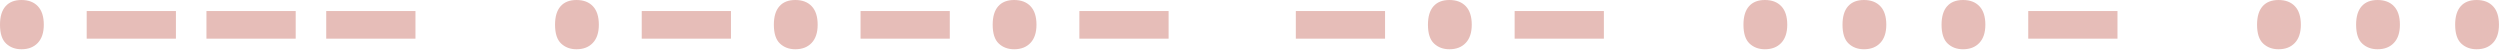
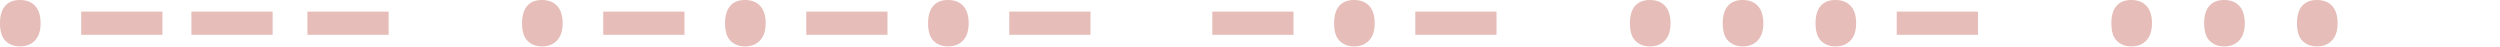
- <svg xmlns="http://www.w3.org/2000/svg" width="403px" height="8px" viewBox="0 0 403 8" version="1.1">
+ <svg xmlns="http://www.w3.org/2000/svg" width="431px" height="8px" viewBox="0 0 431 8" version="1.1">
  <g id="Group-4-Copy" stroke="none" stroke-width="1" fill="none" fill-rule="evenodd">
-     <path d="M3.457,7.939 C4.57,7.939 5.449,7.598 6.094,6.914 C6.738,6.23 7.061,5.254 7.061,3.984 C7.061,2.676 6.743,1.685 6.108,1.011 C5.474,0.337 4.59,0 3.457,0 C2.344,0 1.489,0.337 0.894,1.011 C0.298,1.685 0,2.676 0,3.984 C0,5.391 0.327,6.401 0.981,7.017 C1.636,7.632 2.461,7.939 3.457,7.939 Z" id="Path" fill="#E6BDB8" fill-rule="nonzero" />
-     <polygon id="Path" fill="#E6BDB8" fill-rule="nonzero" points="28.359 6.232 28.359 1.779 13.975 1.779 13.975 6.232" />
-     <polygon id="Path" fill="#E6BDB8" fill-rule="nonzero" points="47.666 6.232 47.666 1.779 33.281 1.779 33.281 6.232" />
-     <polygon id="Path" fill="#E6BDB8" fill-rule="nonzero" points="66.973 6.232 66.973 1.779 52.588 1.779 52.588 6.232" />
-     <path d="M92.93,7.939 C94.043,7.939 94.922,7.598 95.566,6.914 C96.211,6.23 96.533,5.254 96.533,3.984 C96.533,2.676 96.216,1.685 95.581,1.011 C94.946,0.337 94.062,0 92.93,0 C91.816,0 90.962,0.337 90.366,1.011 C89.771,1.685 89.473,2.676 89.473,3.984 C89.473,5.391 89.8,6.401 90.454,7.017 C91.108,7.632 91.934,7.939 92.93,7.939 Z" id="Path" fill="#E6BDB8" fill-rule="nonzero" />
-     <polygon id="Path" fill="#E6BDB8" fill-rule="nonzero" points="117.832 6.232 117.832 1.779 103.447 1.779 103.447 6.232" />
-     <path d="M128.203,7.939 C129.316,7.939 130.195,7.598 130.84,6.914 C131.484,6.23 131.807,5.254 131.807,3.984 C131.807,2.676 131.489,1.685 130.854,1.011 C130.22,0.337 129.336,0 128.203,0 C127.09,0 126.235,0.337 125.64,1.011 C125.044,1.685 124.746,2.676 124.746,3.984 C124.746,5.391 125.073,6.401 125.728,7.017 C126.382,7.632 127.207,7.939 128.203,7.939 Z" id="Path" fill="#E6BDB8" fill-rule="nonzero" />
-     <polygon id="Path" fill="#E6BDB8" fill-rule="nonzero" points="153.105 6.232 153.105 1.779 138.721 1.779 138.721 6.232" />
-     <path d="M163.477,7.939 C164.59,7.939 165.469,7.598 166.113,6.914 C166.758,6.23 167.08,5.254 167.08,3.984 C167.08,2.676 166.763,1.685 166.128,1.011 C165.493,0.337 164.609,0 163.477,0 C162.363,0 161.509,0.337 160.913,1.011 C160.317,1.685 160.02,2.676 160.02,3.984 C160.02,5.391 160.347,6.401 161.001,7.017 C161.655,7.632 162.48,7.939 163.477,7.939 Z" id="Path" fill="#E6BDB8" fill-rule="nonzero" />
-     <polygon id="Path" fill="#E6BDB8" fill-rule="nonzero" points="188.379 6.232 188.379 1.779 173.994 1.779 173.994 6.232" />
-     <polygon id="Path" fill="#E6BDB8" fill-rule="nonzero" points="223.271 6.232 223.271 1.779 208.887 1.779 208.887 6.232" />
-     <path d="M233.643,7.939 C234.756,7.939 235.635,7.598 236.279,6.914 C236.924,6.23 237.246,5.254 237.246,3.984 C237.246,2.676 236.929,1.685 236.294,1.011 C235.659,0.337 234.775,0 233.643,0 C232.529,0 231.675,0.337 231.079,1.011 C230.483,1.685 230.186,2.676 230.186,3.984 C230.186,5.391 230.513,6.401 231.167,7.017 C231.821,7.632 232.646,7.939 233.643,7.939 Z" id="Path" fill="#E6BDB8" fill-rule="nonzero" />
-     <polygon id="Path" fill="#E6BDB8" fill-rule="nonzero" points="258.545 6.232 258.545 1.779 244.16 1.779 244.16 6.232" />
-     <path d="M284.502,7.939 C285.615,7.939 286.494,7.598 287.139,6.914 C287.783,6.23 288.105,5.254 288.105,3.984 C288.105,2.676 287.788,1.685 287.153,1.011 C286.519,0.337 285.635,0 284.502,0 C283.389,0 282.534,0.337 281.938,1.011 C281.343,1.685 281.045,2.676 281.045,3.984 C281.045,5.391 281.372,6.401 282.026,7.017 C282.681,7.632 283.506,7.939 284.502,7.939 Z" id="Path" fill="#E6BDB8" fill-rule="nonzero" />
-     <path d="M300.469,7.939 C301.582,7.939 302.461,7.598 303.105,6.914 C303.75,6.23 304.072,5.254 304.072,3.984 C304.072,2.676 303.755,1.685 303.12,1.011 C302.485,0.337 301.602,0 300.469,0 C299.355,0 298.501,0.337 297.905,1.011 C297.31,1.685 297.012,2.676 297.012,3.984 C297.012,5.391 297.339,6.401 297.993,7.017 C298.647,7.632 299.473,7.939 300.469,7.939 Z" id="Path" fill="#E6BDB8" fill-rule="nonzero" />
-     <path d="M316.436,7.939 C317.549,7.939 318.428,7.598 319.072,6.914 C319.717,6.23 320.039,5.254 320.039,3.984 C320.039,2.676 319.722,1.685 319.087,1.011 C318.452,0.337 317.568,0 316.436,0 C315.322,0 314.468,0.337 313.872,1.011 C313.276,1.685 312.979,2.676 312.979,3.984 C312.979,5.391 313.306,6.401 313.96,7.017 C314.614,7.632 315.439,7.939 316.436,7.939 Z" id="Path" fill="#E6BDB8" fill-rule="nonzero" />
-     <polygon id="Path" fill="#E6BDB8" fill-rule="nonzero" points="341.338 6.232 341.338 1.779 326.953 1.779 326.953 6.232" />
-     <path d="M367.295,7.939 C368.408,7.939 369.287,7.598 369.932,6.914 C370.576,6.23 370.898,5.254 370.898,3.984 C370.898,2.676 370.581,1.685 369.946,1.011 C369.312,0.337 368.428,0 367.295,0 C366.182,0 365.327,0.337 364.731,1.011 C364.136,1.685 363.838,2.676 363.838,3.984 C363.838,5.391 364.165,6.401 364.819,7.017 C365.474,7.632 366.299,7.939 367.295,7.939 Z" id="Path" fill="#E6BDB8" fill-rule="nonzero" />
-     <path d="M383.262,7.939 C384.375,7.939 385.254,7.598 385.898,6.914 C386.543,6.23 386.865,5.254 386.865,3.984 C386.865,2.676 386.548,1.685 385.913,1.011 C385.278,0.337 384.395,0 383.262,0 C382.148,0 381.294,0.337 380.698,1.011 C380.103,1.685 379.805,2.676 379.805,3.984 C379.805,5.391 380.132,6.401 380.786,7.017 C381.44,7.632 382.266,7.939 383.262,7.939 Z" id="Path" fill="#E6BDB8" fill-rule="nonzero" />
-     <path d="M399.229,7.939 C400.342,7.939 401.221,7.598 401.865,6.914 C402.51,6.23 402.832,5.254 402.832,3.984 C402.832,2.676 402.515,1.685 401.88,1.011 C401.245,0.337 400.361,0 399.229,0 C398.115,0 397.261,0.337 396.665,1.011 C396.069,1.685 395.771,2.676 395.771,3.984 C395.771,5.391 396.099,6.401 396.753,7.017 C397.407,7.632 398.232,7.939 399.229,7.939 Z" id="Path" fill="#E6BDB8" fill-rule="nonzero" />
+     <rect id="Rectangle" fill-opacity="0" fill="#D8D8D8" x="0" y="0" width="431" height="8" />
+     <path d="M3.427,8 C4.531,8 5.402,7.656 6.041,6.967 C6.68,6.278 7,5.294 7,4.015 C7,2.696 6.685,1.697 6.056,1.018 C5.427,0.339 4.55,0 3.427,0 C2.324,0 1.476,0.339 0.886,1.018 C0.295,1.697 0,2.696 0,4.015 C0,5.432 0.324,6.45 0.973,7.07 C1.622,7.69 2.44,8 3.427,8 Z" id="Path" fill="#E6BDB8" fill-rule="nonzero" />
+     <polygon id="Path" fill="#E6BDB8" fill-rule="nonzero" points="28 6 28 2 14 2 14 6" />
+     <polygon id="Path" fill="#E6BDB8" fill-rule="nonzero" points="47 6 47 2 33 2 33 6" />
+     <polygon id="Path" fill="#E6BDB8" fill-rule="nonzero" points="67 6 67 2 53 2 53 6" />
+     <path d="M93.427,8 C94.531,8 95.402,7.656 96.041,6.967 C96.68,6.278 97,5.294 97,4.015 C97,2.696 96.685,1.697 96.056,1.018 C95.427,0.339 94.55,0 93.427,0 C92.324,0 91.476,0.339 90.886,1.018 C90.295,1.697 90,2.696 90,4.015 C90,5.432 90.324,6.45 90.973,7.07 C91.622,7.69 92.44,8 93.427,8 Z" id="Path" fill="#E6BDB8" fill-rule="nonzero" />
+     <polygon id="Path" fill="#E6BDB8" fill-rule="nonzero" points="118 6 118 2 104 2 104 6" />
+     <path d="M128.427,8 C129.531,8 130.402,7.656 131.041,6.967 C131.68,6.278 132,5.294 132,4.015 C132,2.696 131.685,1.697 131.056,1.018 C130.427,0.339 129.55,0 128.427,0 C127.324,0 126.476,0.339 125.886,1.018 C125.295,1.697 125,2.696 125,4.015 C125,5.432 125.324,6.45 125.973,7.07 C126.622,7.69 127.44,8 128.427,8 Z" id="Path" fill="#E6BDB8" fill-rule="nonzero" />
+     <polygon id="Path" fill="#E6BDB8" fill-rule="nonzero" points="153 6 153 2 139 2 139 6" />
+     <path d="M163.427,8 C164.531,8 165.402,7.656 166.041,6.967 C166.68,6.278 167,5.294 167,4.015 C167,2.696 166.685,1.697 166.056,1.018 C165.427,0.339 164.55,0 163.427,0 C162.324,0 161.476,0.339 160.886,1.018 C160.295,1.697 160,2.696 160,4.015 C160,5.432 160.324,6.45 160.973,7.07 C161.622,7.69 162.44,8 163.427,8 Z" id="Path" fill="#E6BDB8" fill-rule="nonzero" />
+     <polygon id="Path" fill="#E6BDB8" fill-rule="nonzero" points="188 6 188 2 174 2 174 6" />
+     <polygon id="Path" fill="#E6BDB8" fill-rule="nonzero" points="223 6 223 2 209 2 209 6" />
+     <path d="M233.427,8 C234.531,8 235.402,7.656 236.041,6.967 C236.68,6.278 237,5.294 237,4.015 C237,2.696 236.685,1.697 236.056,1.018 C235.427,0.339 234.55,0 233.427,0 C232.324,0 231.476,0.339 230.886,1.018 C230.295,1.697 230,2.696 230,4.015 C230,5.432 230.324,6.45 230.973,7.07 C231.622,7.69 232.44,8 233.427,8 Z" id="Path" fill="#E6BDB8" fill-rule="nonzero" />
+     <polygon id="Path" fill="#E6BDB8" fill-rule="nonzero" points="258 6 258 2 244 2 244 6" />
+     <path d="M284.427,8 C285.531,8 286.402,7.656 287.041,6.967 C287.68,6.278 288,5.294 288,4.015 C288,2.696 287.685,1.697 287.056,1.018 C286.427,0.339 285.55,0 284.427,0 C283.324,0 282.476,0.339 281.886,1.018 C281.295,1.697 281,2.696 281,4.015 C281,5.432 281.324,6.45 281.973,7.07 C282.622,7.69 283.44,8 284.427,8 Z" id="Path" fill="#E6BDB8" fill-rule="nonzero" />
+     <path d="M300.427,8 C301.531,8 302.402,7.656 303.041,6.967 C303.68,6.278 304,5.294 304,4.015 C304,2.696 303.685,1.697 303.056,1.018 C302.427,0.339 301.55,0 300.427,0 C299.324,0 298.476,0.339 297.886,1.018 C297.295,1.697 297,2.696 297,4.015 C297,5.432 297.324,6.45 297.973,7.07 C298.622,7.69 299.44,8 300.427,8 Z" id="Path" fill="#E6BDB8" fill-rule="nonzero" />
+     <path d="M316.427,8 C317.531,8 318.402,7.656 319.041,6.967 C319.68,6.278 320,5.294 320,4.015 C320,2.696 319.685,1.697 319.056,1.018 C318.427,0.339 317.55,0 316.427,0 C315.324,0 314.476,0.339 313.886,1.018 C313.295,1.697 313,2.696 313,4.015 C313,5.432 313.324,6.45 313.973,7.07 C314.622,7.69 315.44,8 316.427,8 Z" id="Path" fill="#E6BDB8" fill-rule="nonzero" />
+     <polygon id="Path" fill="#E6BDB8" fill-rule="nonzero" points="341 6 341 2 327 2 327 6" />
+     <path d="M367.427,8 C368.531,8 369.402,7.656 370.041,6.967 C370.68,6.278 371,5.294 371,4.015 C371,2.696 370.685,1.697 370.056,1.018 C369.427,0.339 368.55,0 367.427,0 C366.324,0 365.476,0.339 364.886,1.018 C364.295,1.697 364,2.696 364,4.015 C364,5.432 364.324,6.45 364.973,7.07 C365.622,7.69 366.44,8 367.427,8 Z" id="Path" fill="#E6BDB8" fill-rule="nonzero" />
+     <path d="M383.427,8 C384.531,8 385.402,7.656 386.041,6.967 C386.68,6.278 387,5.294 387,4.015 C387,2.696 386.685,1.697 386.056,1.018 C385.427,0.339 384.55,0 383.427,0 C382.324,0 381.476,0.339 380.886,1.018 C380.295,1.697 380,2.696 380,4.015 C380,5.432 380.324,6.45 380.973,7.07 C381.622,7.69 382.44,8 383.427,8 Z" id="Path" fill="#E6BDB8" fill-rule="nonzero" />
+     <path d="M399.427,8 C400.531,8 401.402,7.656 402.041,6.967 C402.68,6.278 403,5.294 403,4.015 C403,2.696 402.685,1.697 402.056,1.018 C401.427,0.339 400.55,0 399.427,0 C398.324,0 397.476,0.339 396.886,1.018 C396.295,1.697 396,2.696 396,4.015 C396,5.432 396.324,6.45 396.973,7.07 C397.622,7.69 398.44,8 399.427,8 Z" id="Path" fill="#E6BDB8" fill-rule="nonzero" />
+     <path d="M427.427,8 C428.531,8 429.402,7.656 430.041,6.967 C430.68,6.278 431,5.294 431,4.015 C431,2.696 430.685,1.697 430.056,1.018 C429.427,0.339 428.55,0 427.427,0 C426.324,0 425.476,0.339 424.886,1.018 C424.295,1.697 424,2.696 424,4.015 C424,5.432 424.324,6.45 424.973,7.07 C425.622,7.69 426.44,8 427.427,8 Z" id="Path" fill-opacity="0" fill="#E6BDB8" fill-rule="nonzero" />
  </g>
</svg>
